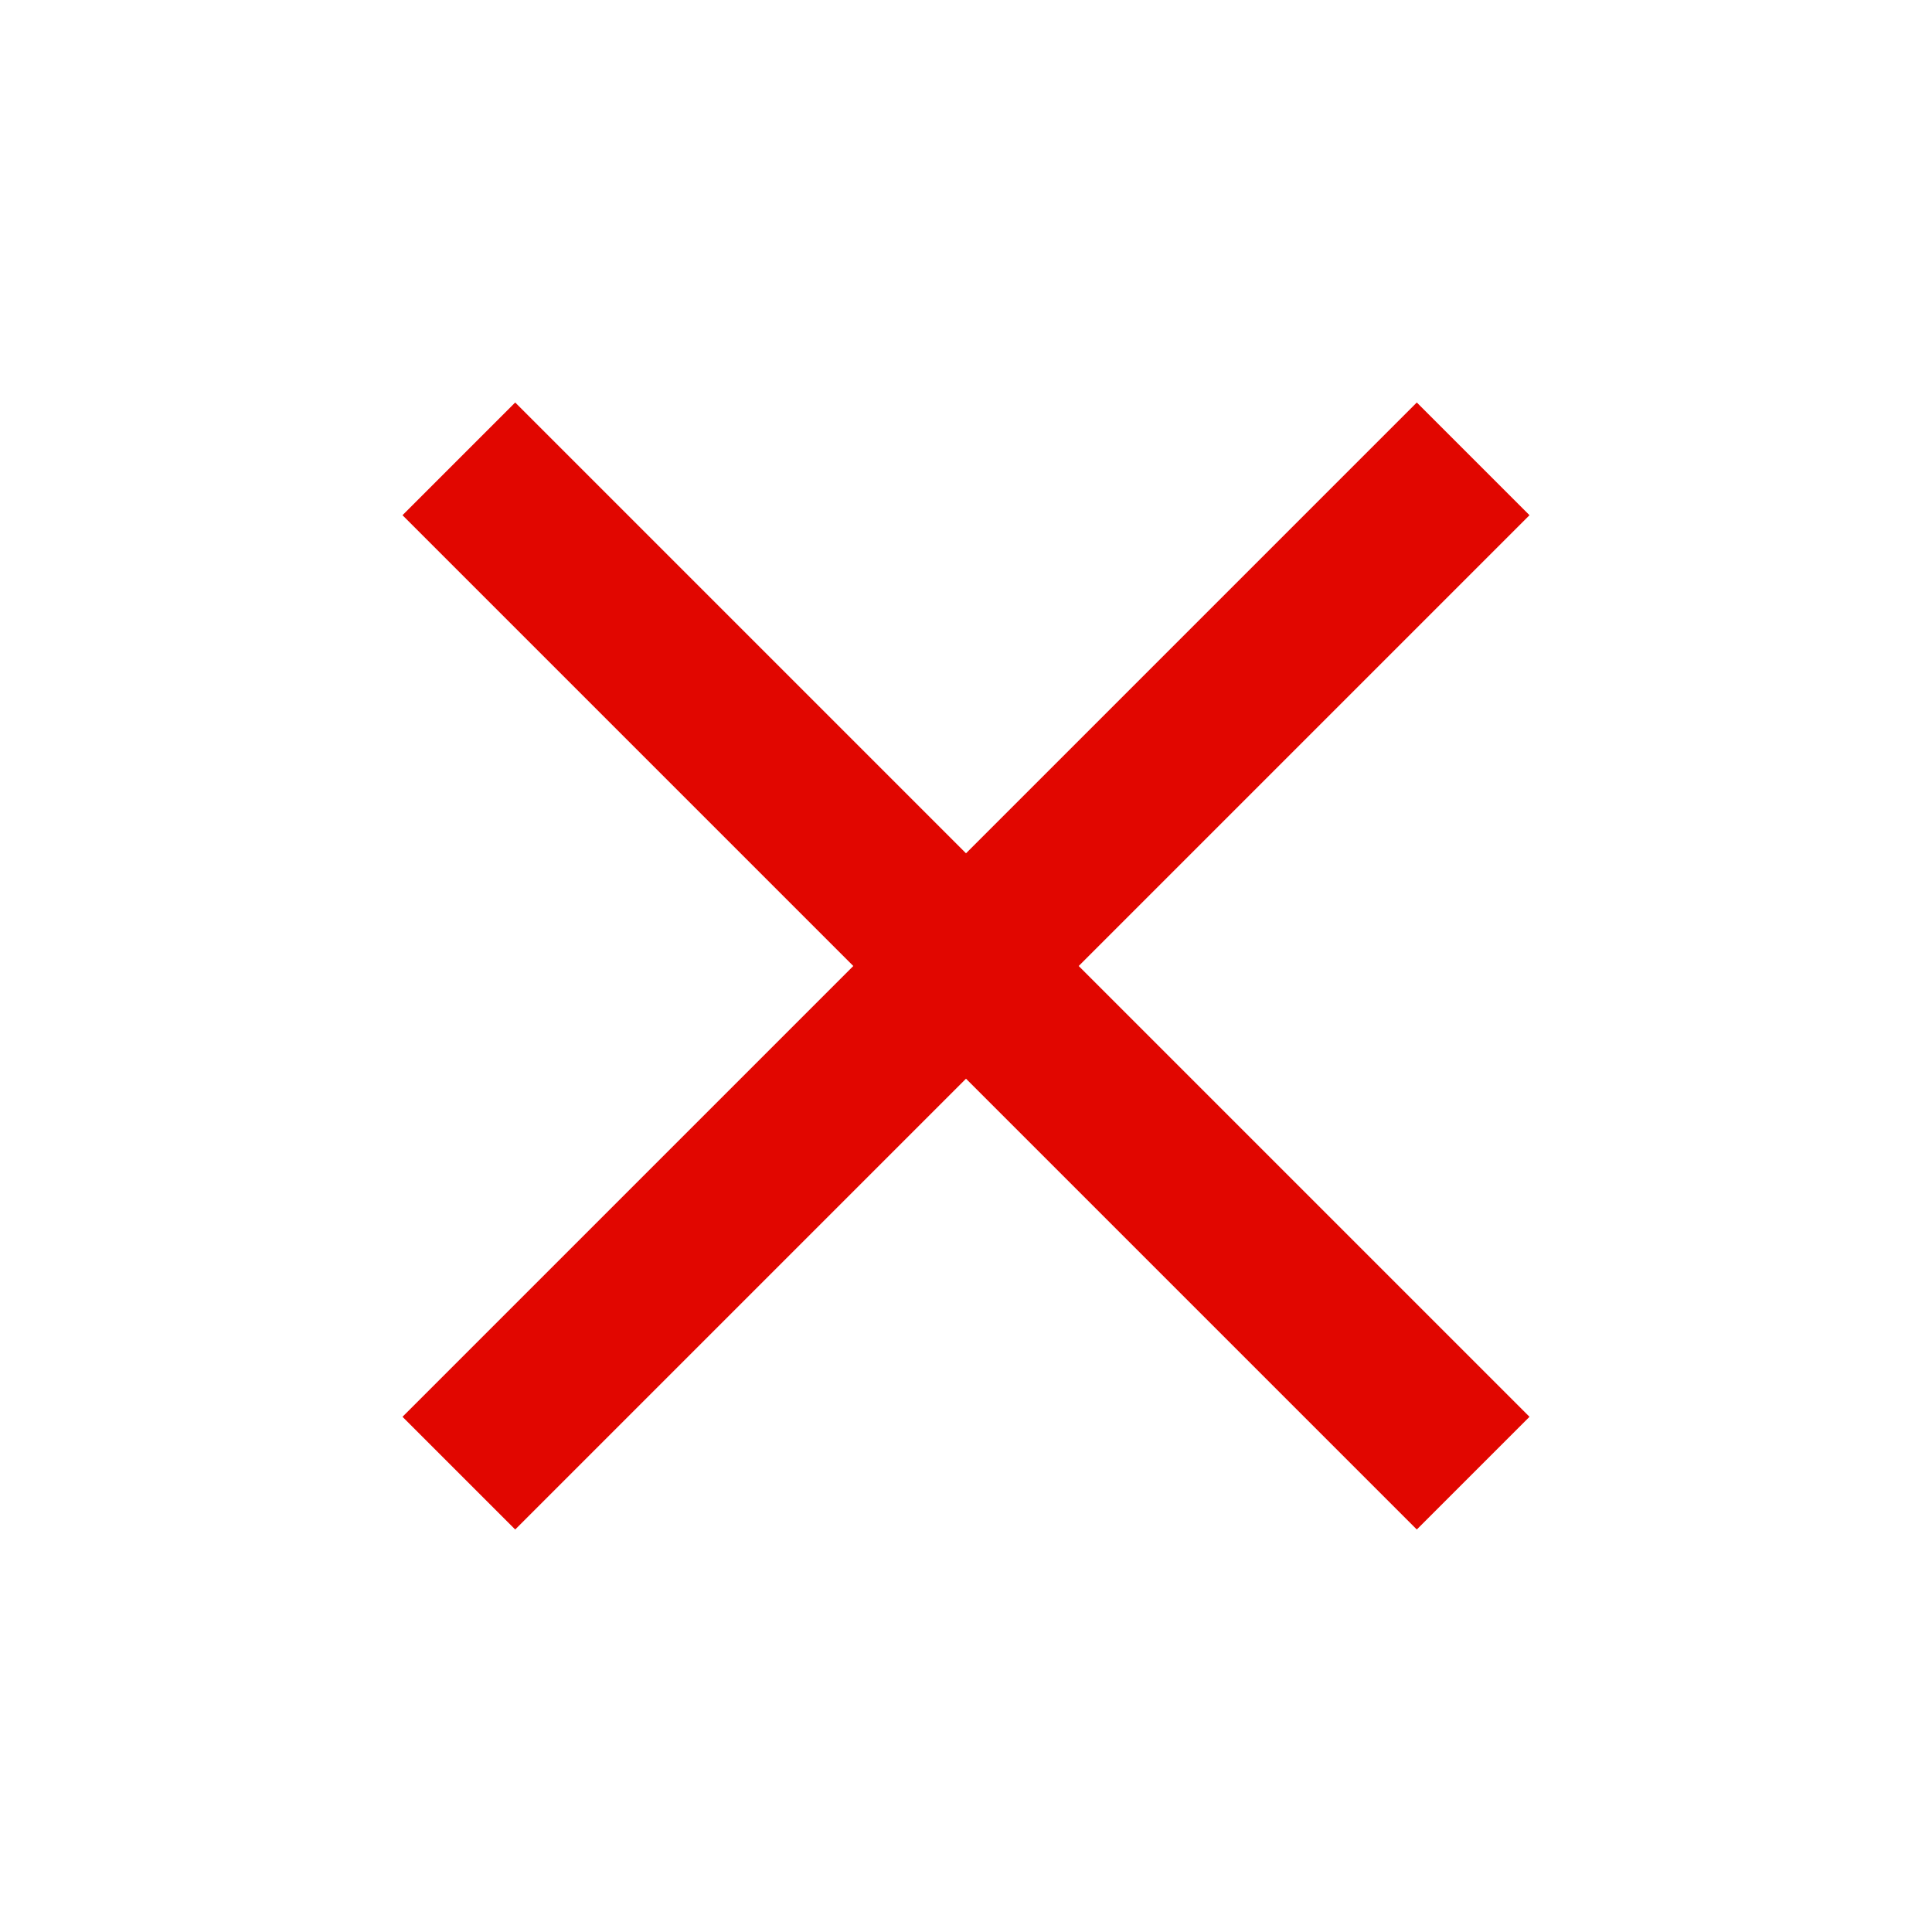
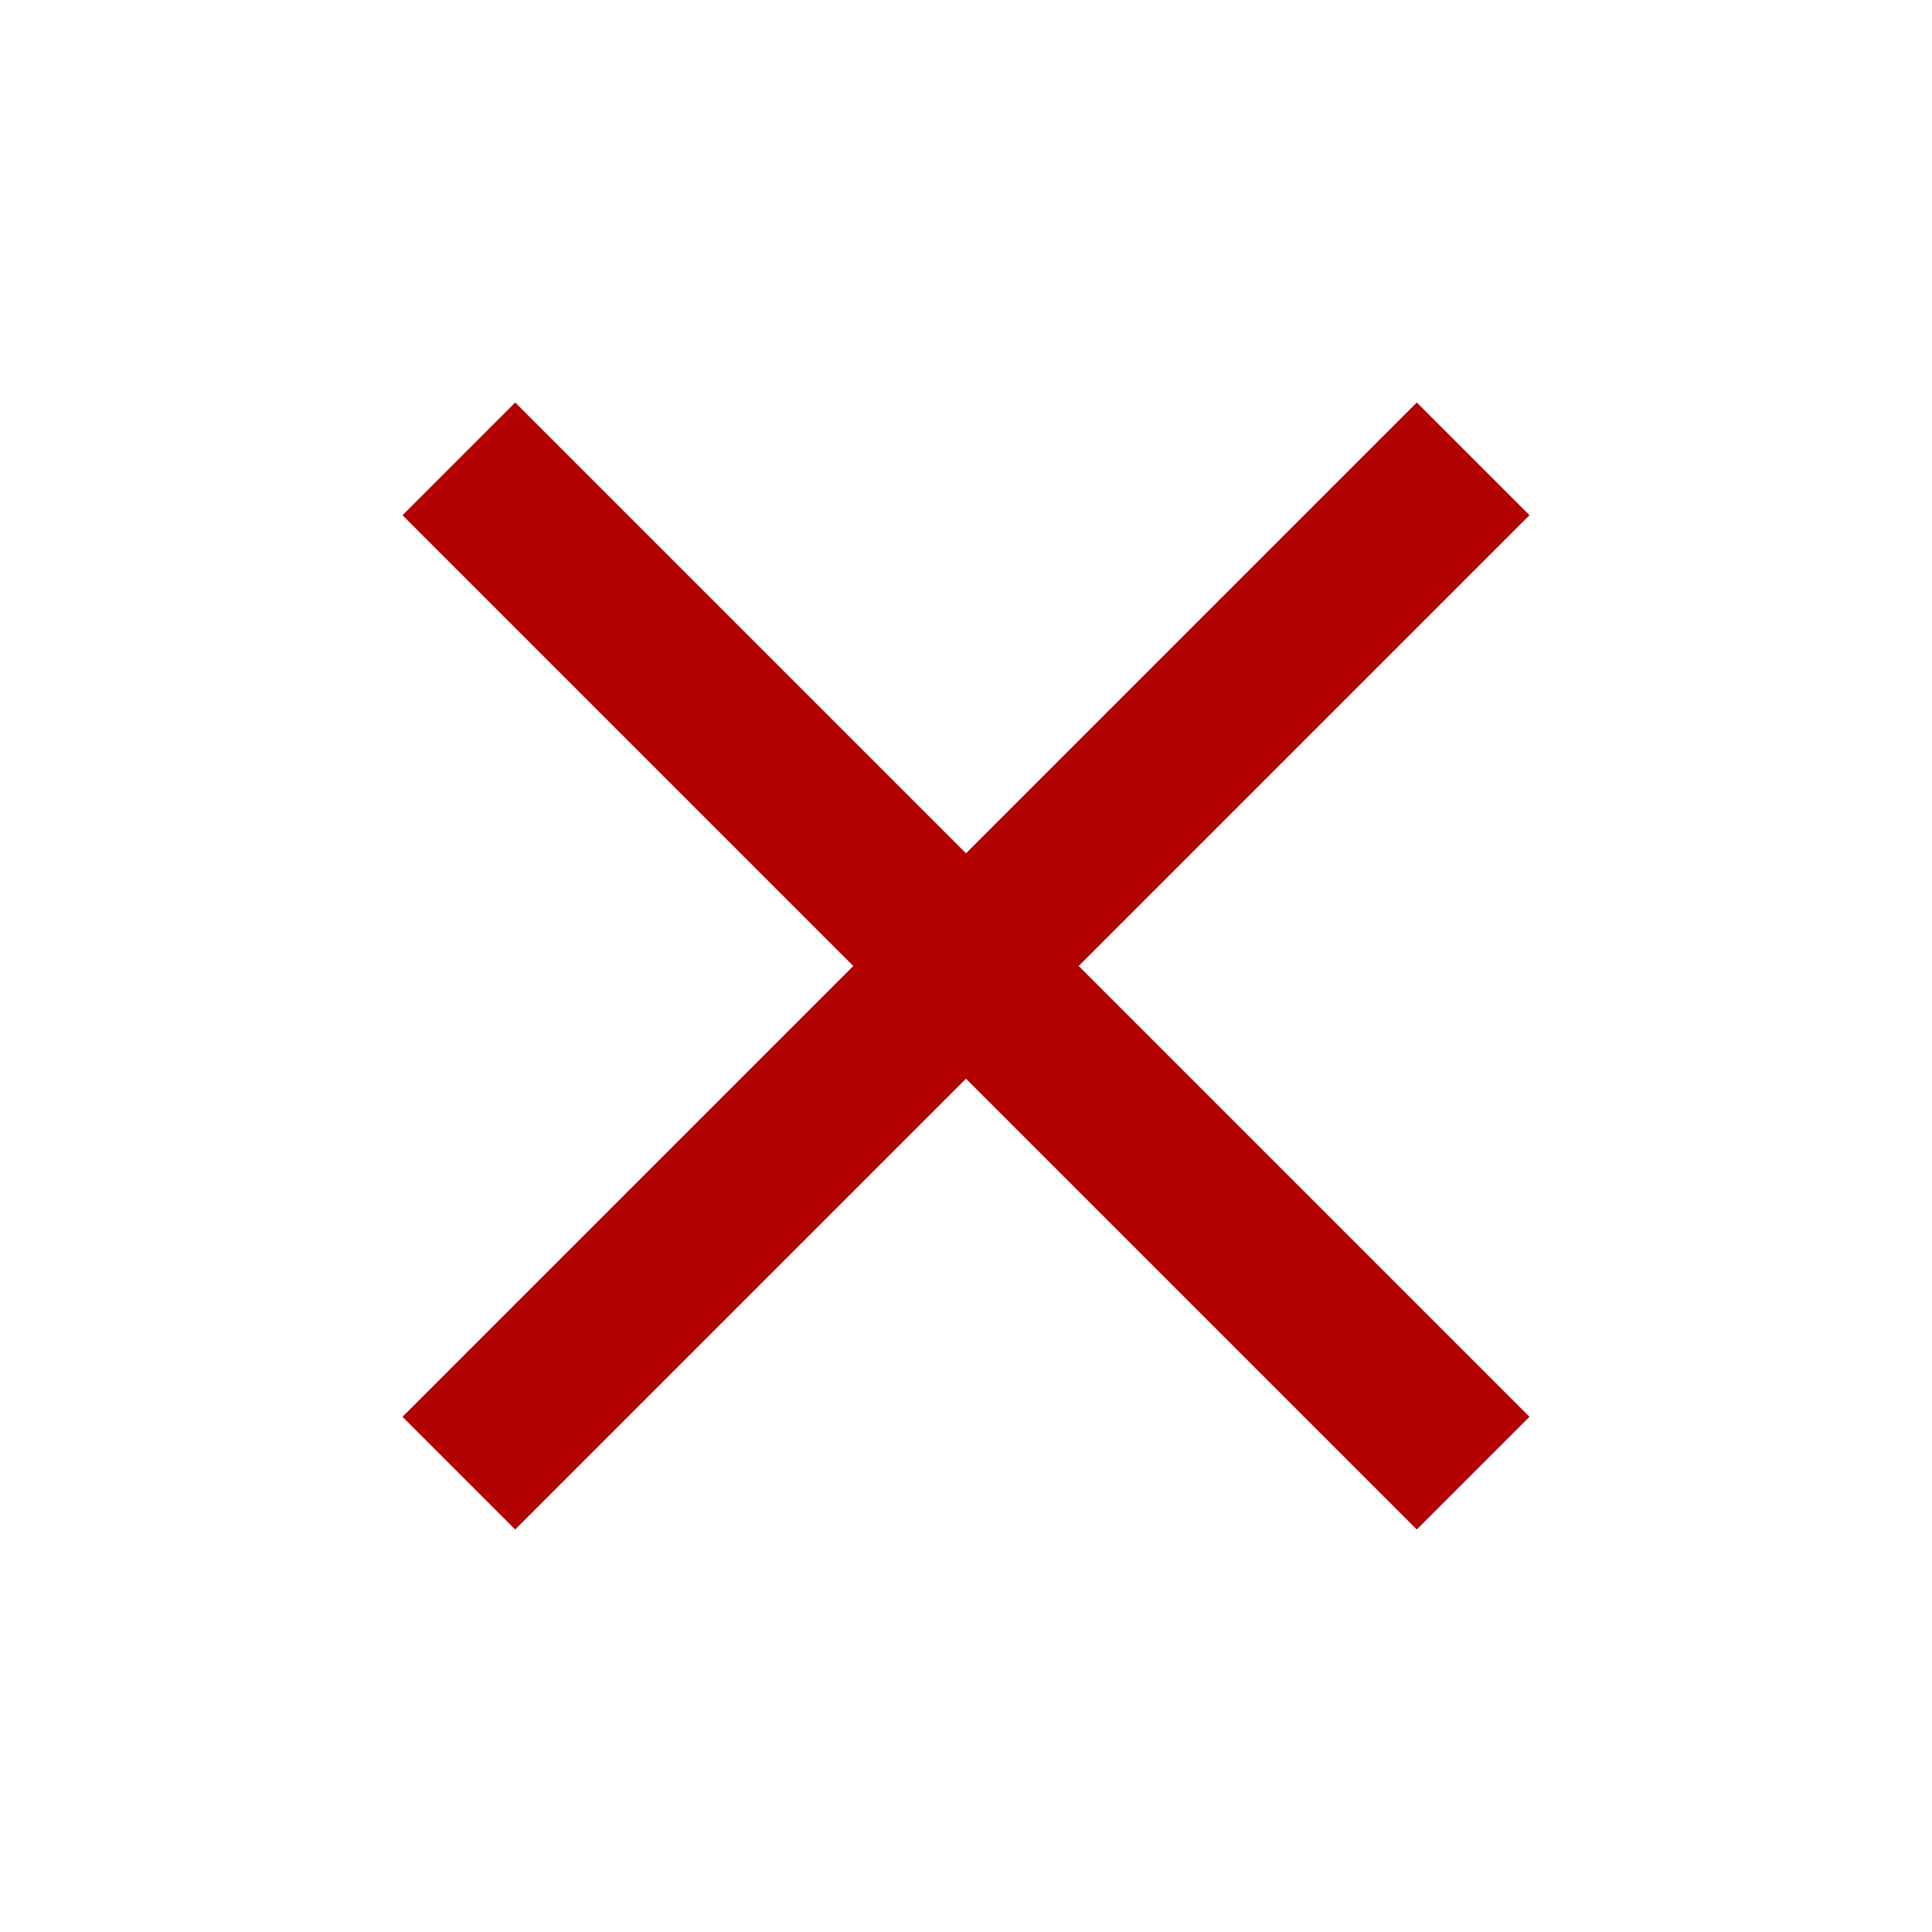
<svg xmlns="http://www.w3.org/2000/svg" width="54" height="54" viewBox="0 0 54 54" fill="none">
-   <mask id="mask0_8_32" style="mask-type:alpha" maskUnits="userSpaceOnUse" x="0" y="0" width="54" height="54">
+   <mask id="mask0_15_14" style="mask-type:alpha" maskUnits="userSpaceOnUse" x="0" y="0" width="54" height="54">
    <rect width="54" height="54" fill="#D9D9D9" />
  </mask>
-   <g mask="url(#mask0_8_32)">
-     <path d="M14.4 42.75L11.25 39.6L23.85 27L11.25 14.4L14.4 11.25L27 23.85L39.6 11.25L42.75 14.4L30.15 27L42.75 39.6L39.6 42.75L27 30.15L14.4 42.75Z" fill="#E10600" />
+   <g mask="url(#mask0_15_14)">
+     <path d="M14.4 42.75L11.25 39.6L23.85 27L11.25 14.4L14.4 11.25L27 23.85L39.6 11.25L42.75 14.4L30.15 27L42.75 39.6L39.6 42.75L27 30.15L14.4 42.75Z" fill="#B30300" />
  </g>
</svg>
